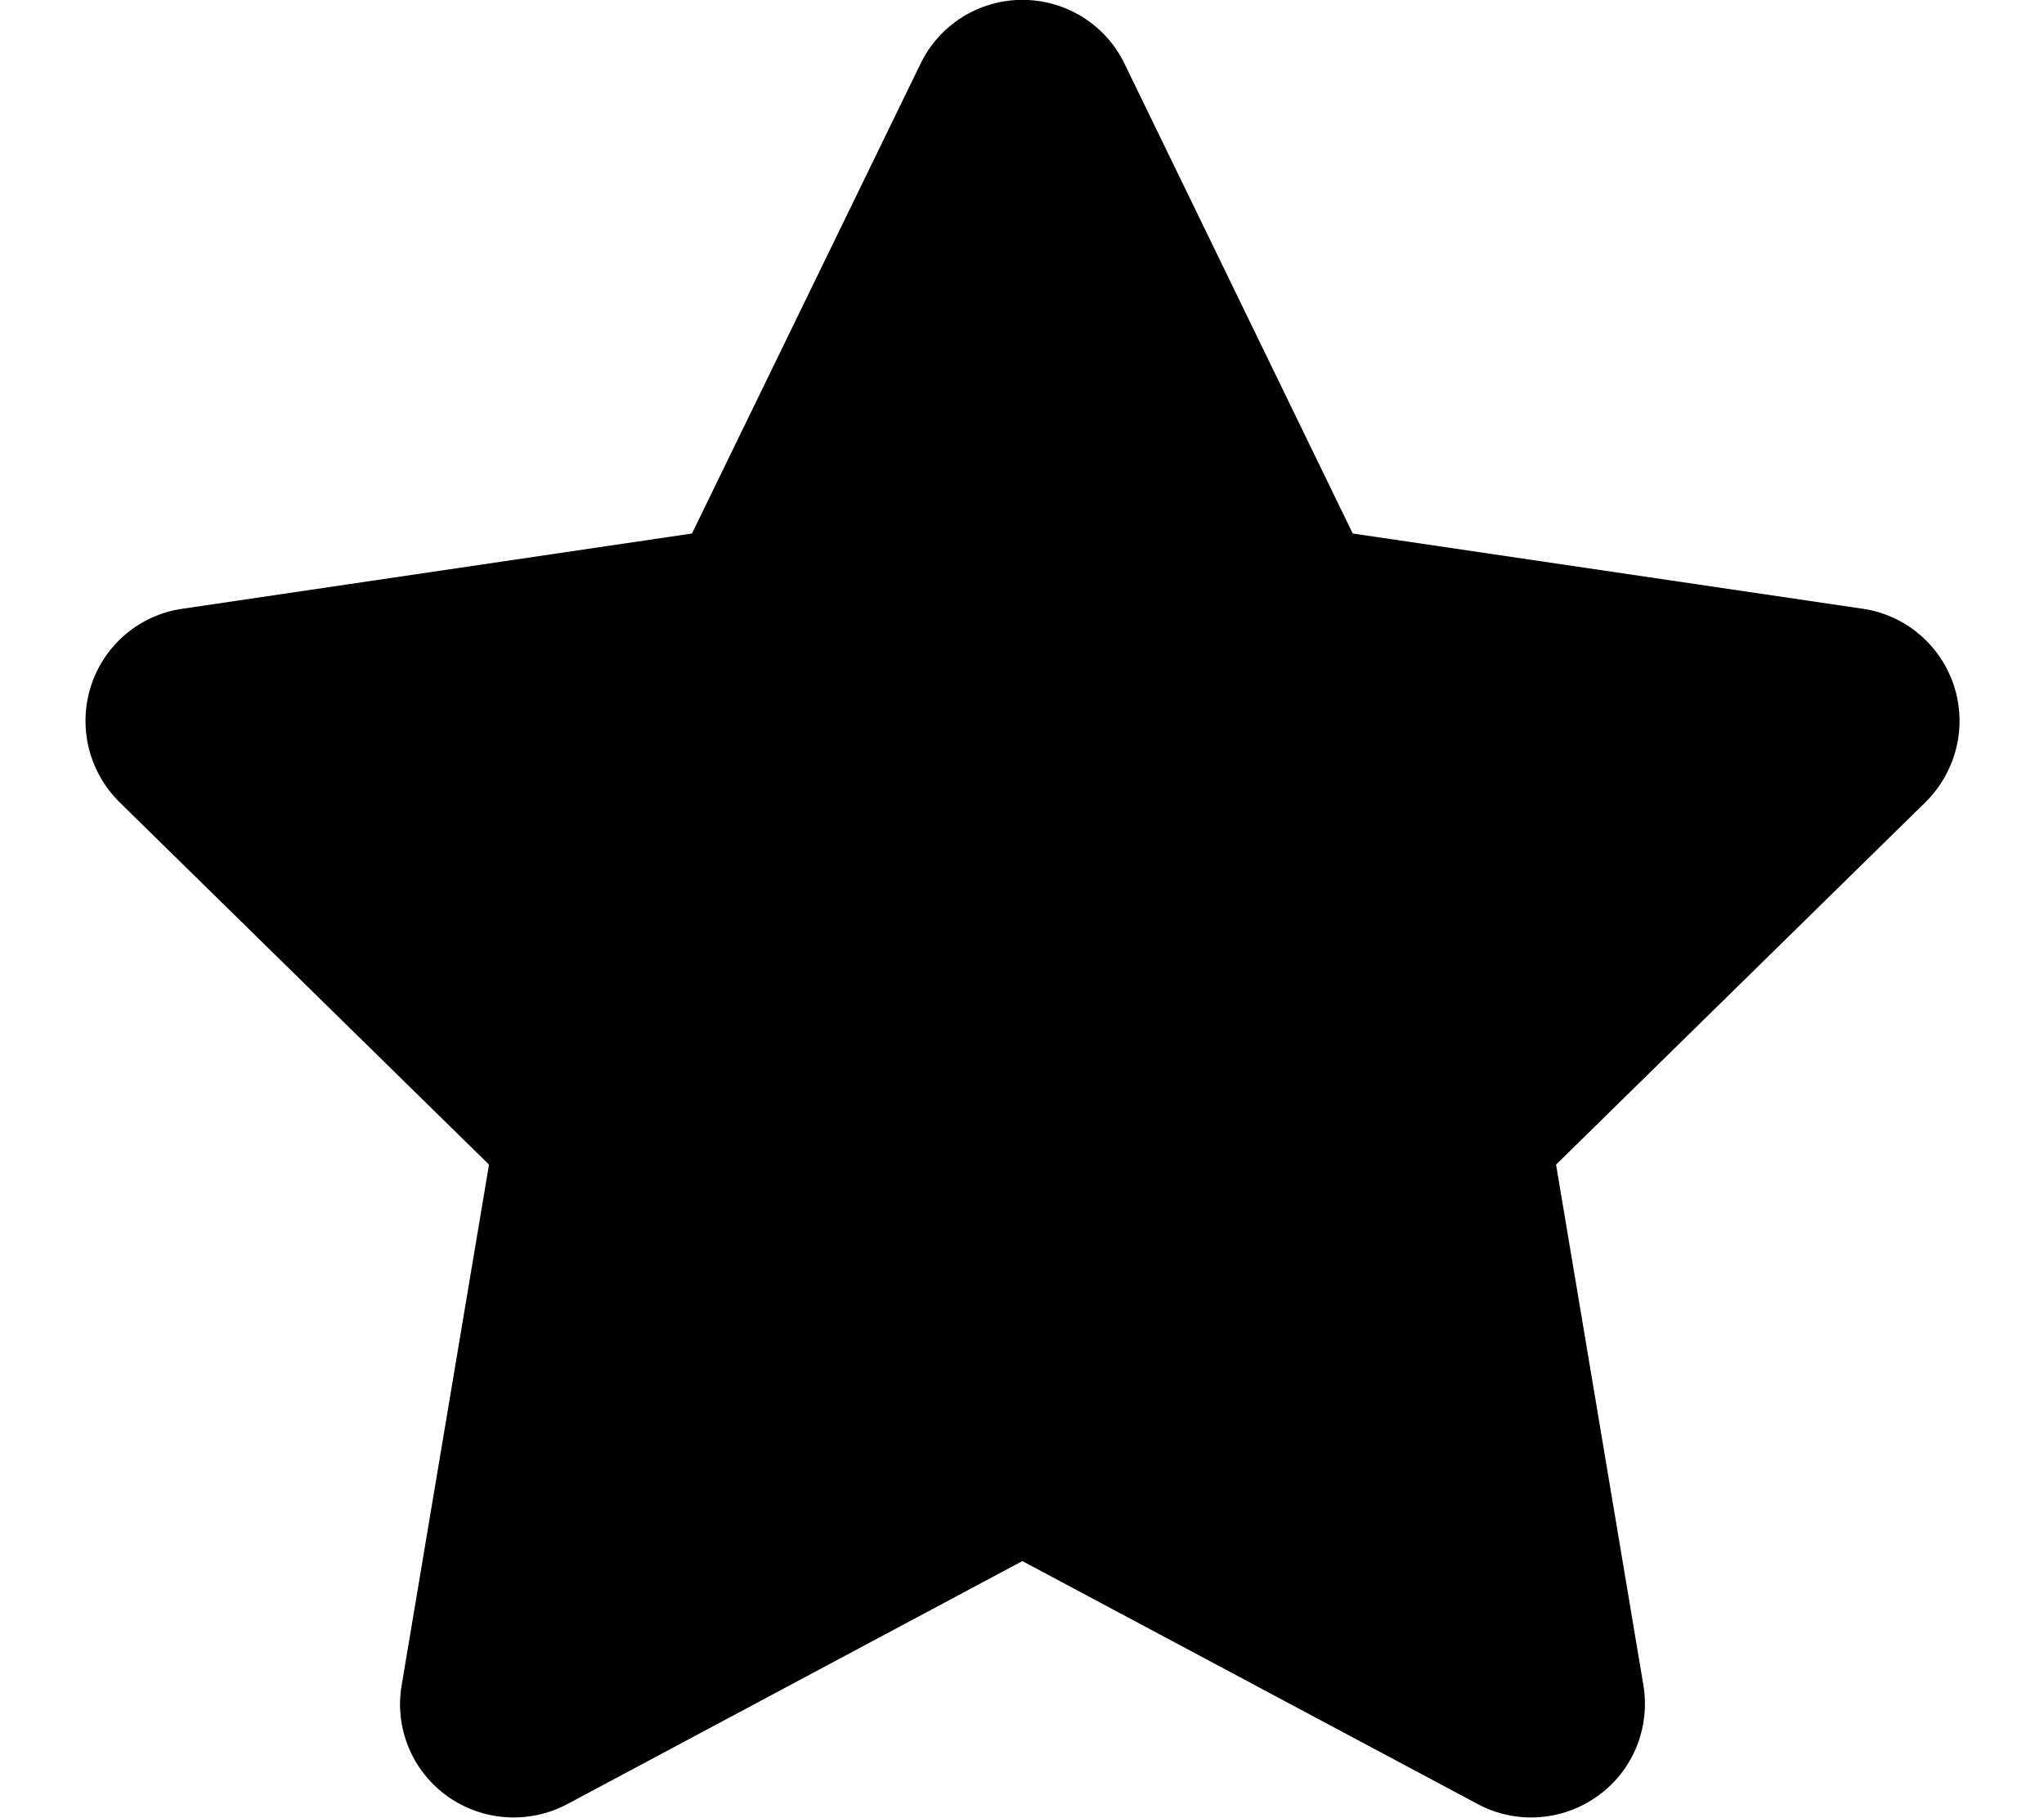
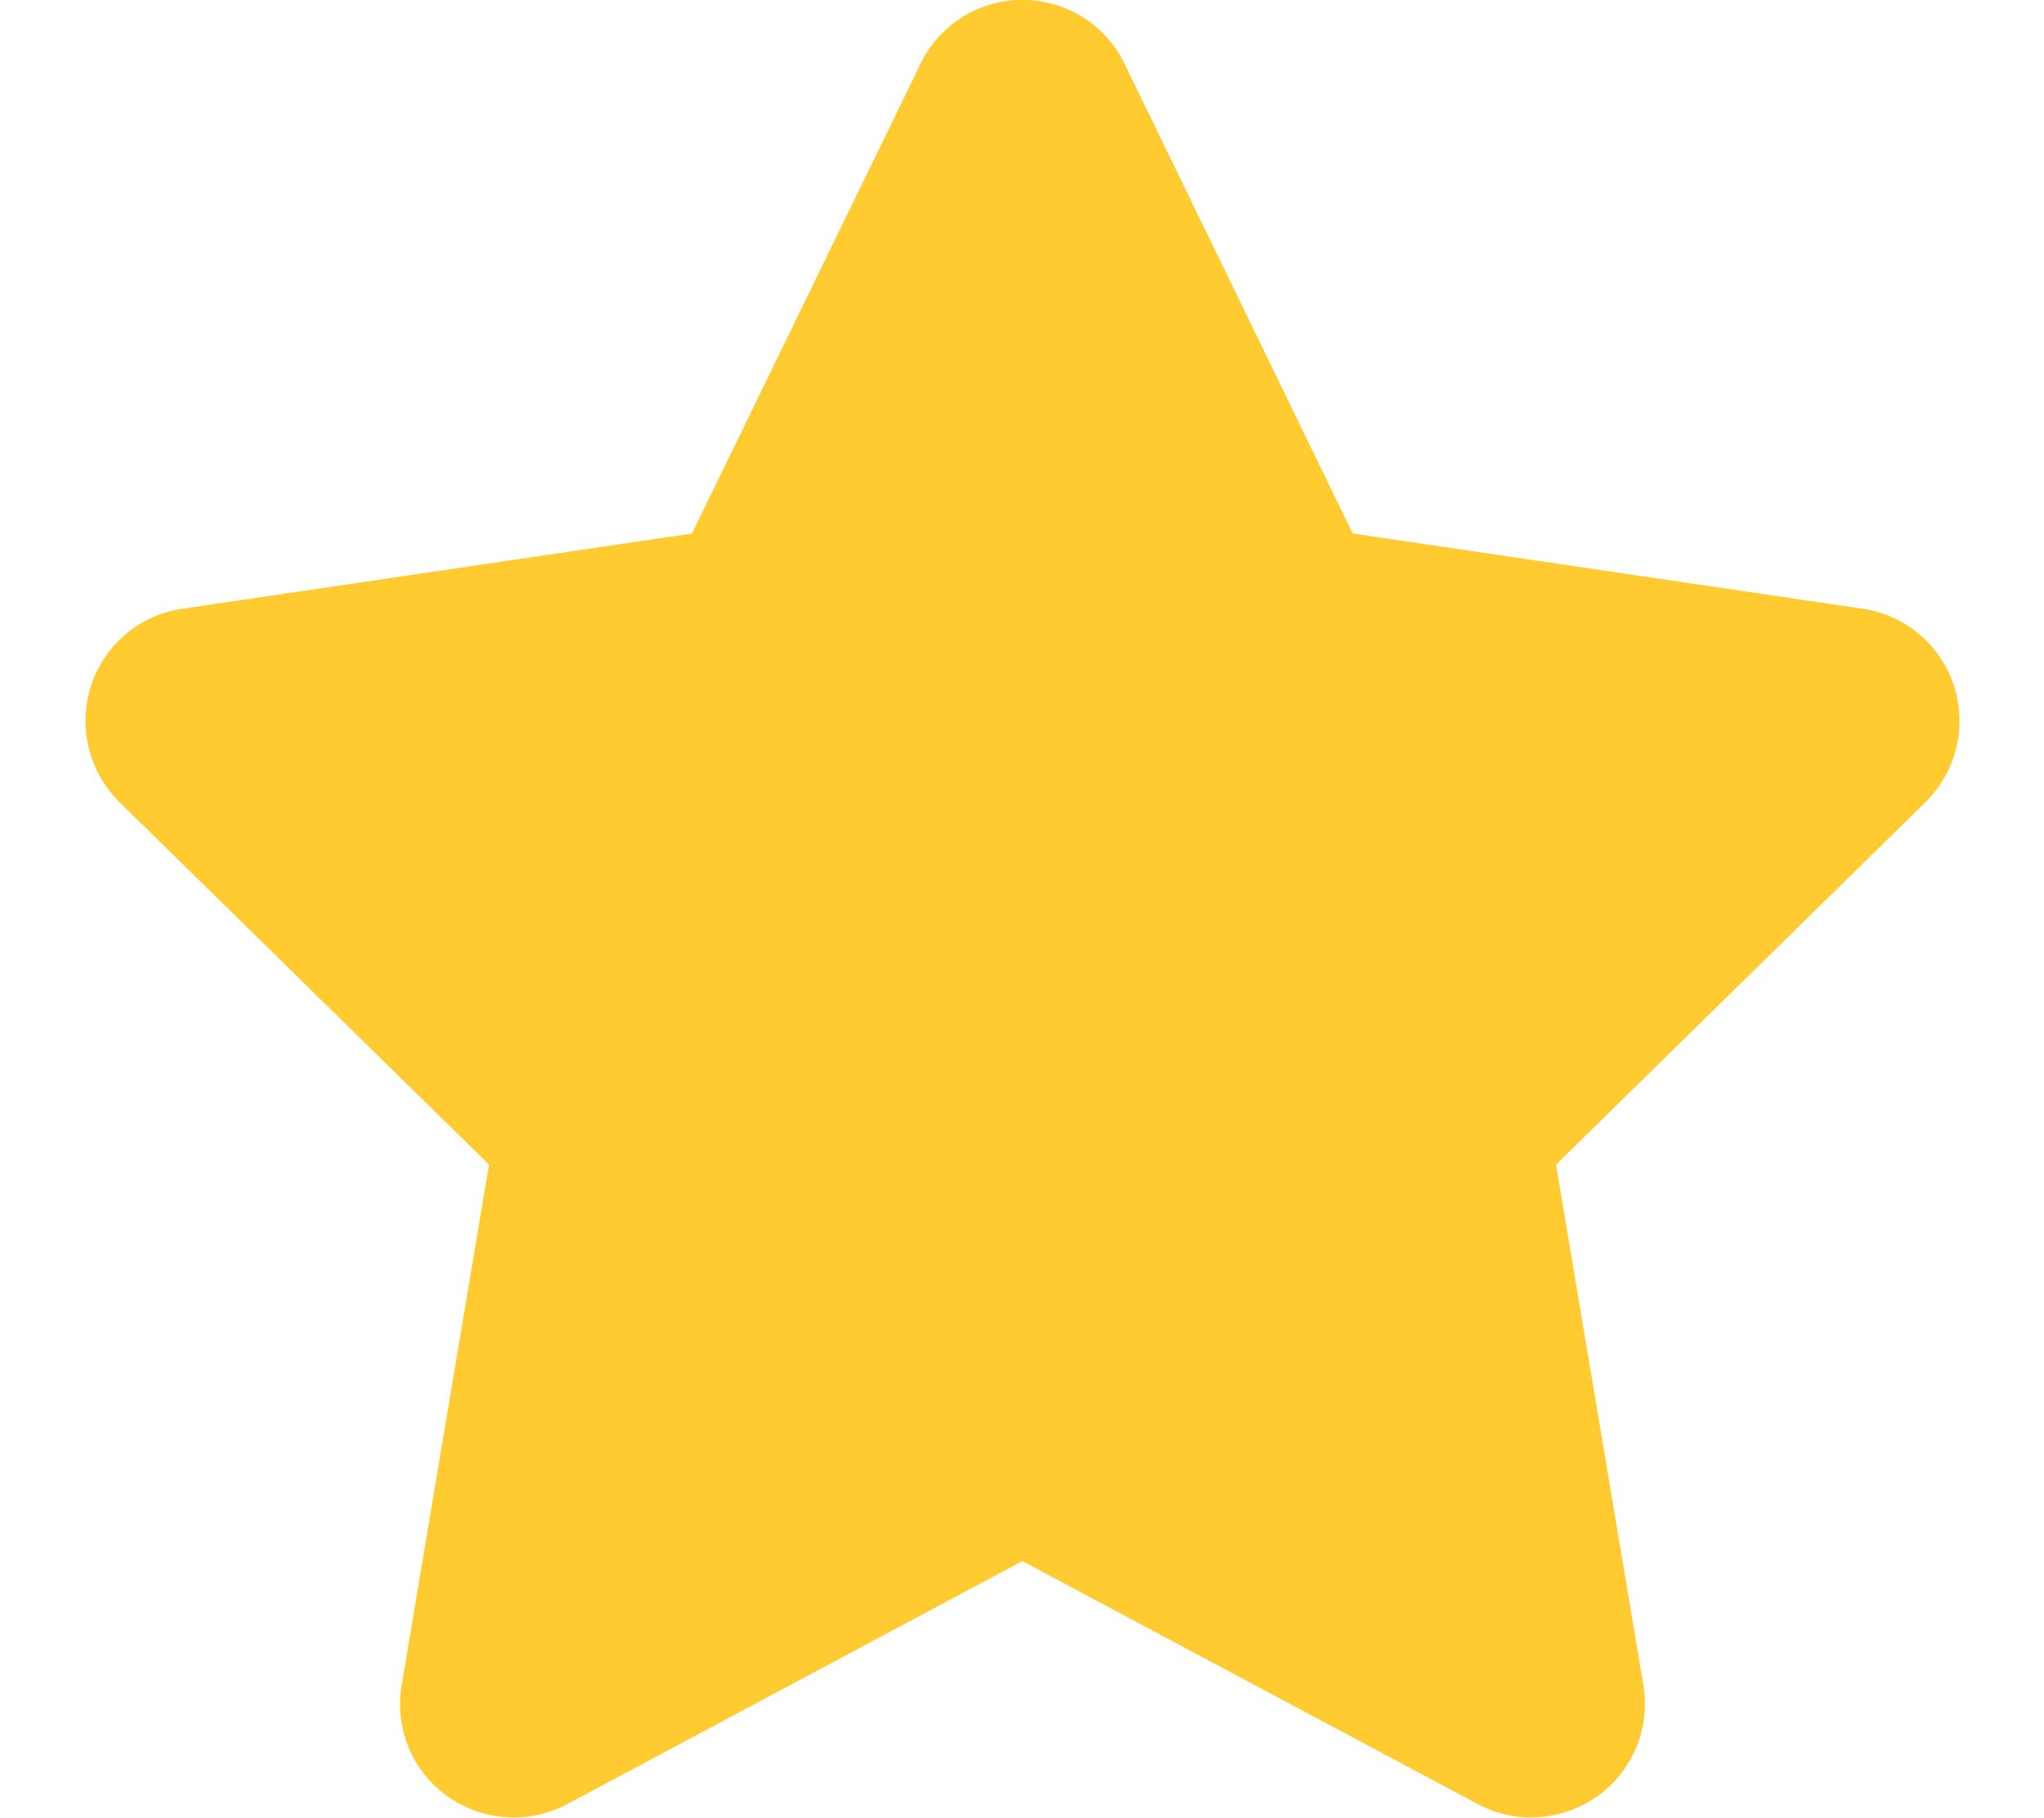
<svg xmlns="http://www.w3.org/2000/svg" viewBox="0 0 576 512">
-   <path d="M381.2 150.3L524.9 171.5C536.8 173.2 546.8 181.6 550.6 193.1C554.4 204.7 551.3 217.3 542.7 225.9L438.5 328.1L463.1 474.7C465.1 486.7 460.2 498.9 450.2 506C440.3 513.1 427.2 514 416.5 508.3L288.1 439.8L159.8 508.3C149 514 135.9 513.1 126 506C116.1 498.9 111.1 486.7 113.2 474.7L137.8 328.1L33.58 225.9C24.97 217.3 21.91 204.7 25.69 193.1C29.46 181.6 39.43 173.2 51.42 171.5L195 150.3L259.4 17.97C264.7 6.954 275.9-.039 288.1-.039C300.4-.039 311.6 6.954 316.9 17.97L381.2 150.3z" />
+   <path fill="#ffcb30" d="M381.2 150.3L524.9 171.5C536.8 173.2 546.8 181.6 550.6 193.1C554.4 204.7 551.3 217.3 542.7 225.9L438.5 328.1L463.1 474.7C465.1 486.7 460.2 498.9 450.2 506C440.3 513.1 427.2 514 416.5 508.3L288.1 439.8L159.8 508.3C149 514 135.9 513.1 126 506C116.1 498.9 111.1 486.7 113.2 474.7L137.8 328.1L33.58 225.9C24.97 217.3 21.91 204.7 25.69 193.1C29.46 181.6 39.43 173.2 51.42 171.5L195 150.3L259.4 17.97C264.7 6.954 275.9-.039 288.1-.039C300.4-.039 311.6 6.954 316.9 17.97L381.2 150.3z" />
</svg>
